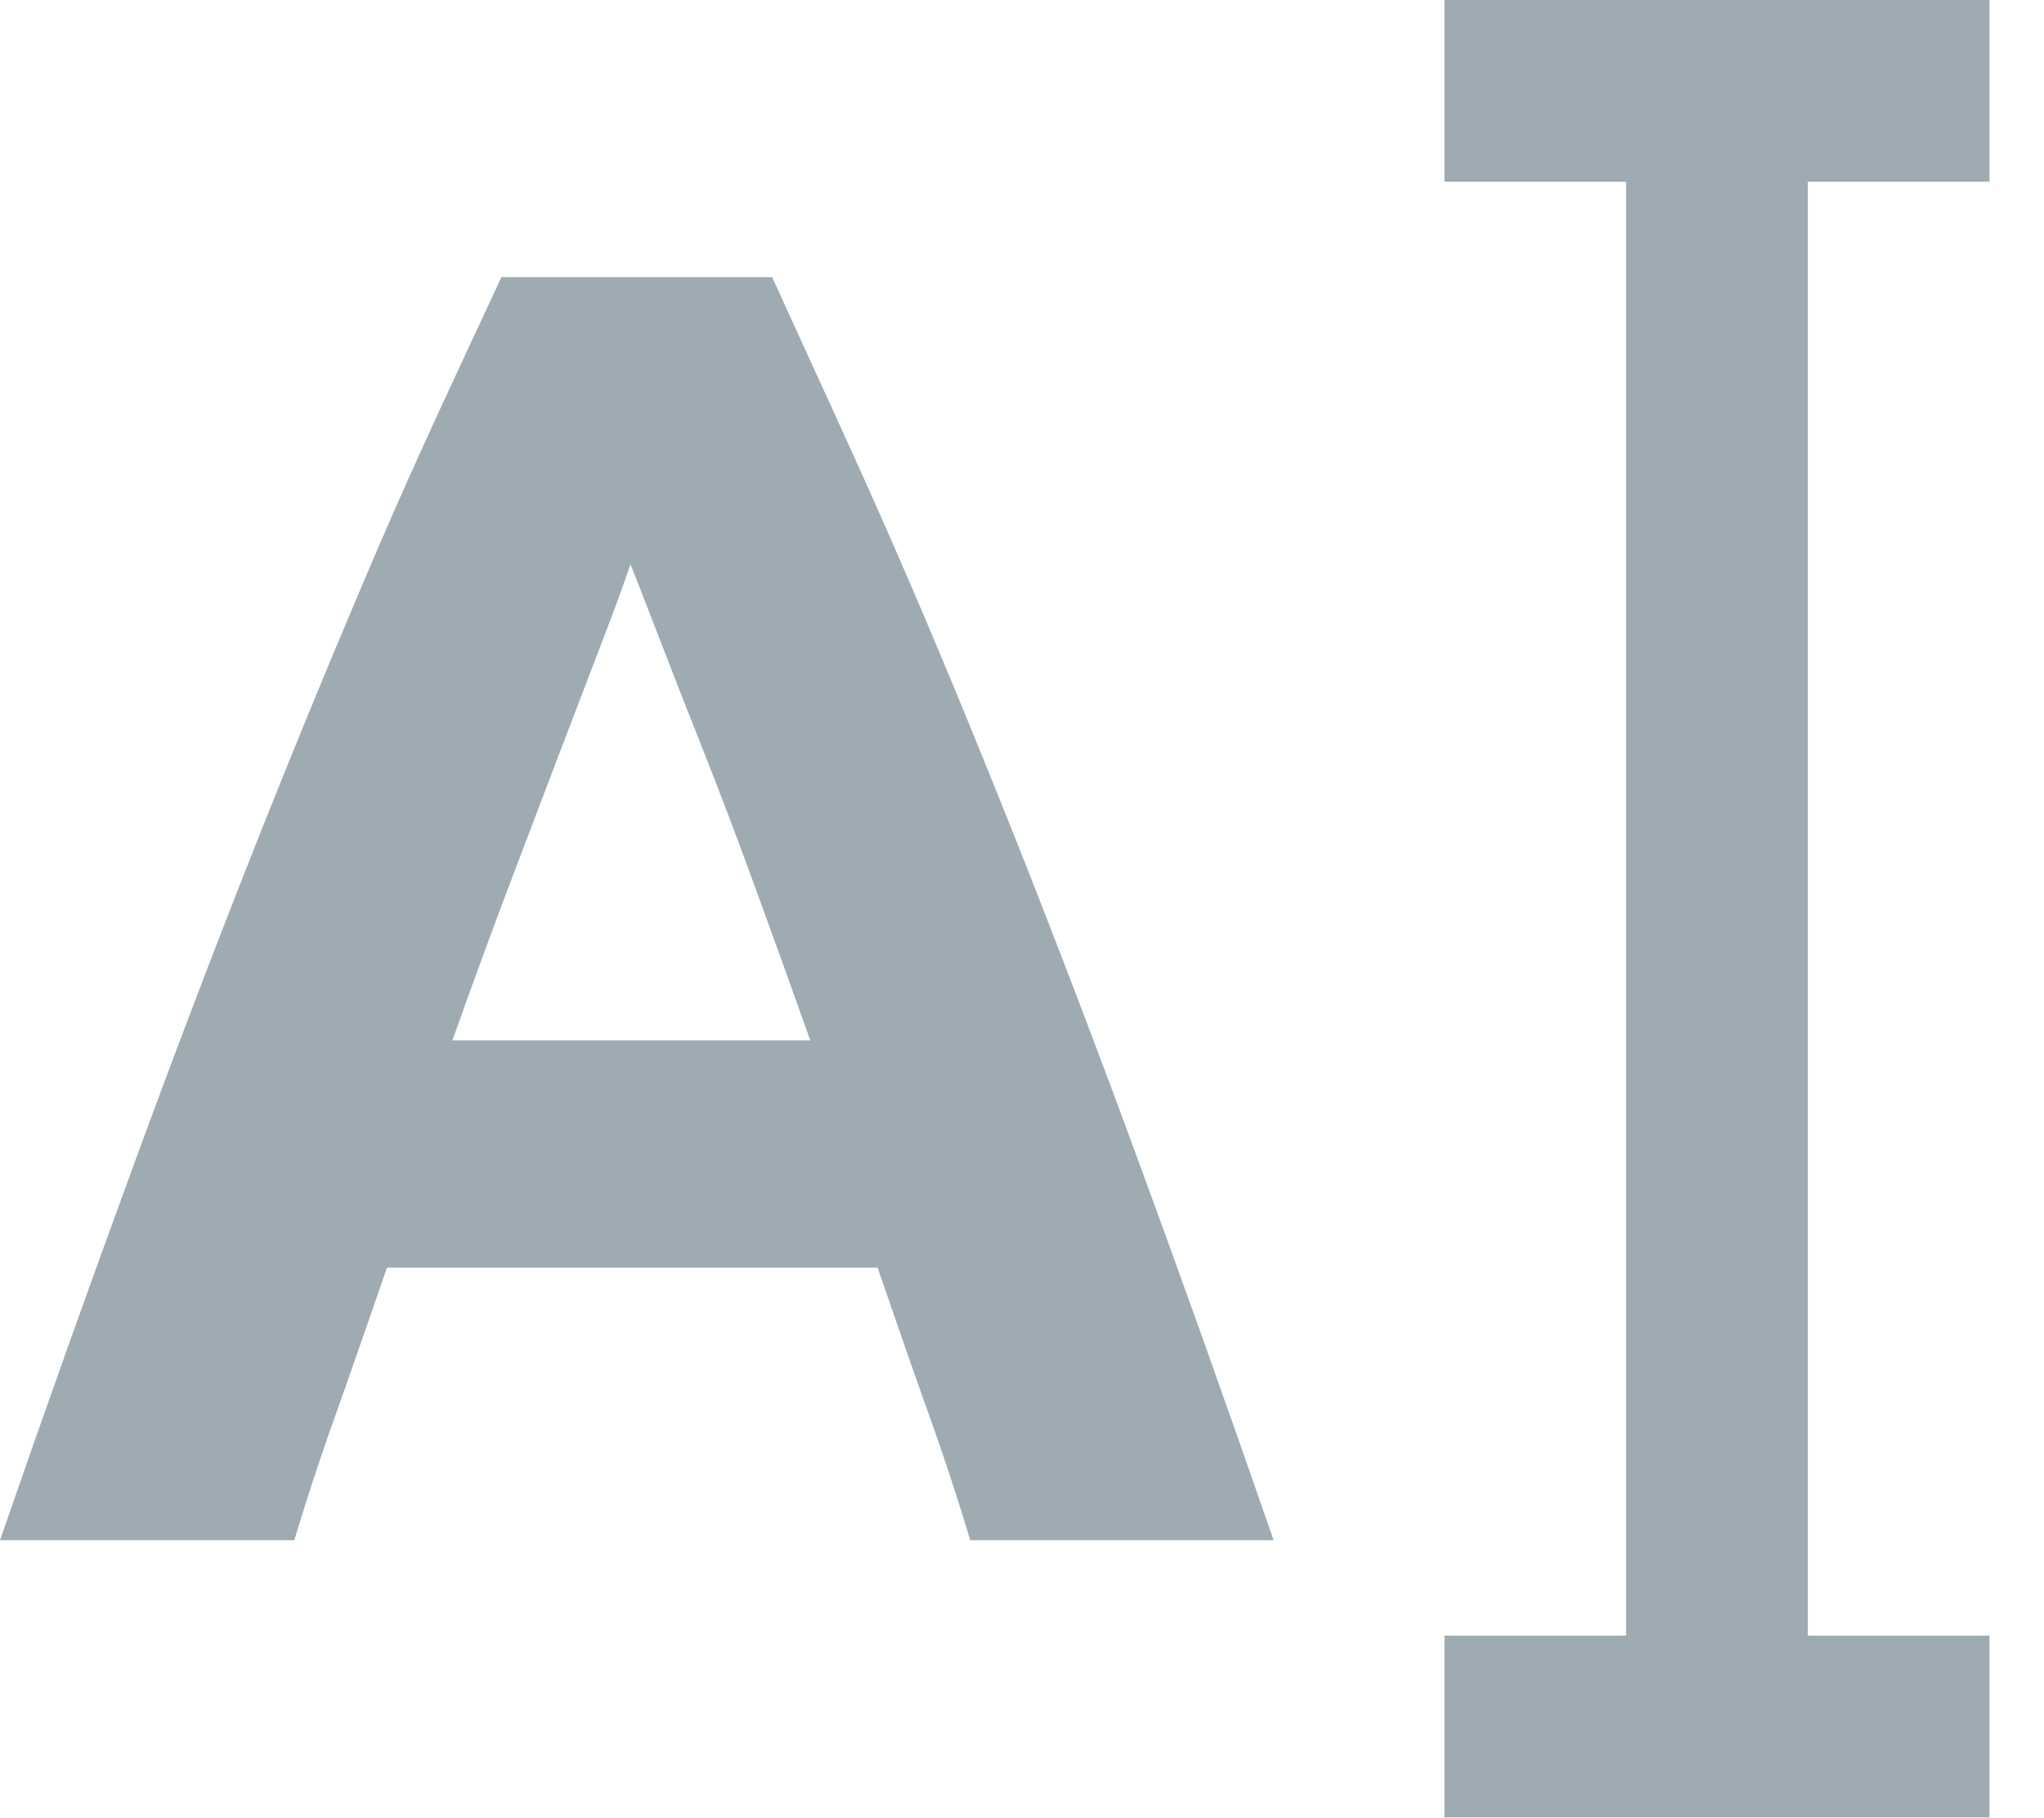
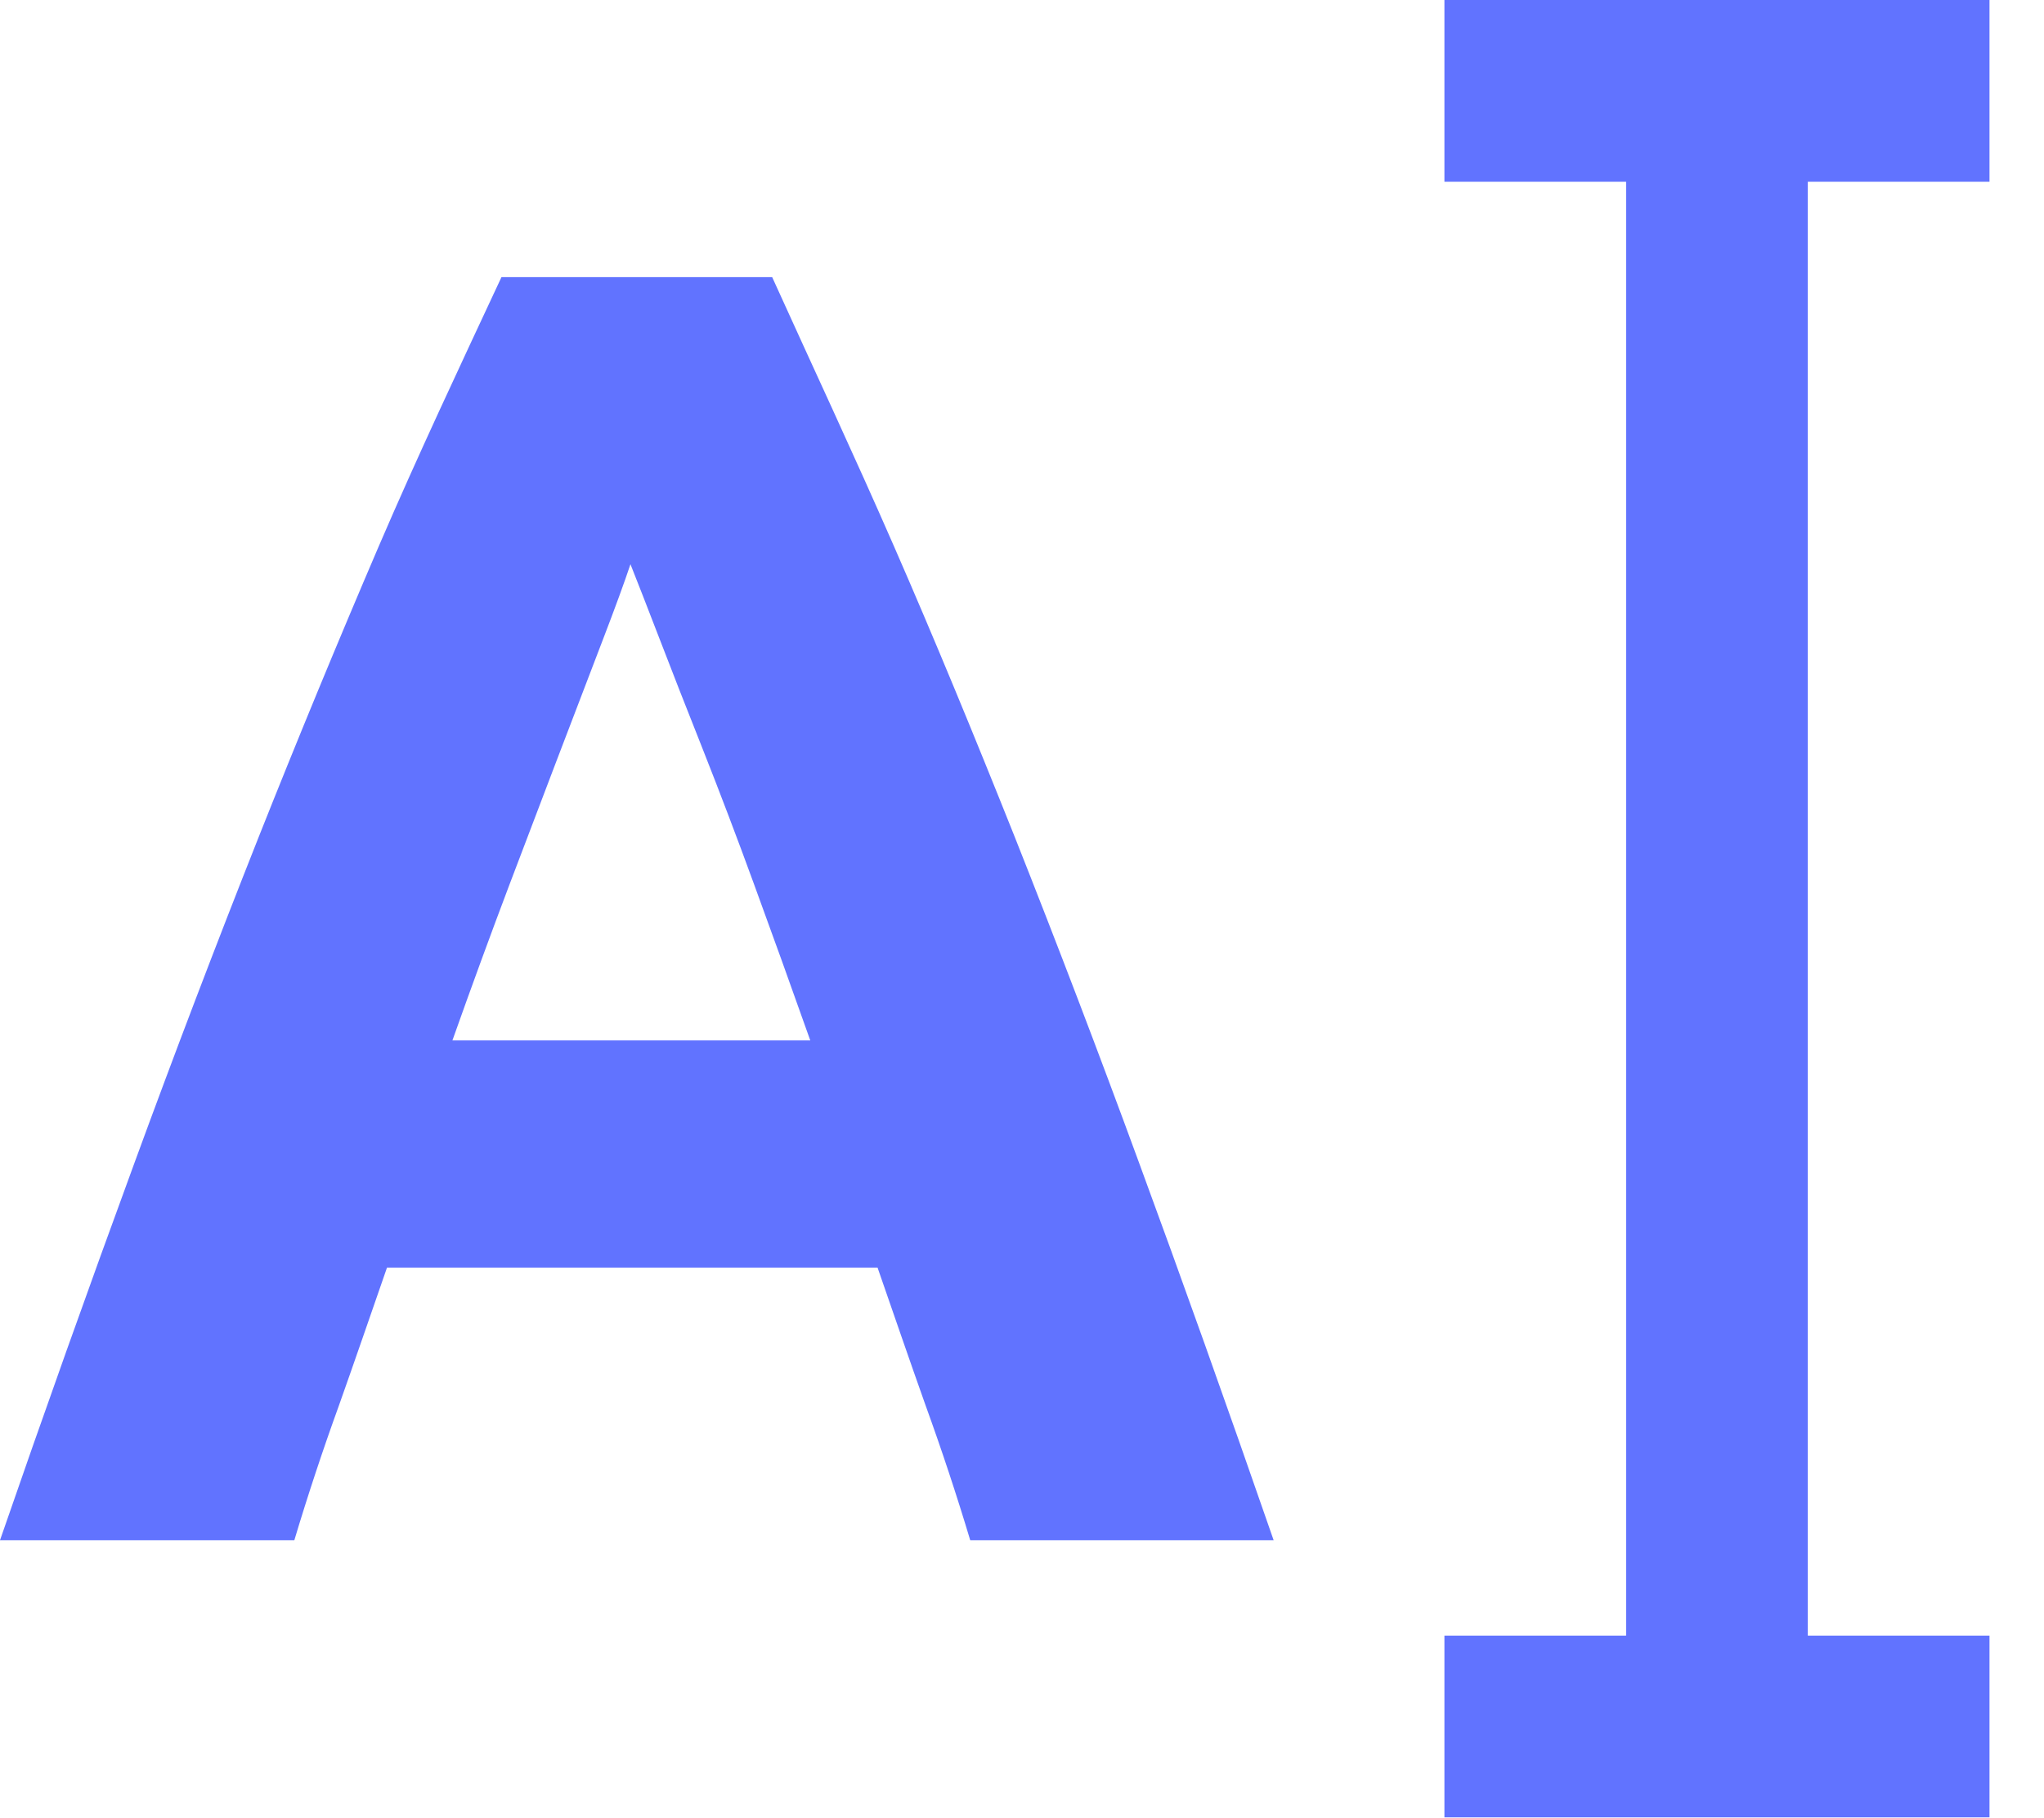
<svg xmlns="http://www.w3.org/2000/svg" width="36" height="32">
-   <path d="M17.872 14.736a235.39 235.39 0 012.192 5.744c.746 2.027 1.536 4.24 2.368 6.64h-5.344a44.4 44.4 0 00-.784-2.368c-.288-.81-.57-1.632-.848-2.432h-8.64c-.278.8-.56 1.621-.848 2.432a44.4 44.4 0 00-.784 2.368H0a371.54 371.54 0 012.368-6.644 233.104 233.104 0 012.192-5.748 206.71 206.71 0 012.112-5.112c.693-1.61 1.413-3.136 2.16-4.736H13.6c.725 1.6 1.44 3.125 2.144 4.736.704 1.61 1.413 3.328 2.128 5.12zM7.968 18.32h6.303c-.34-.96-.671-1.878-.991-2.752a94.407 94.407 0 00-.912-2.4c-.288-.725-.539-1.365-.752-1.92-.214-.555-.384-.992-.512-1.313-.107.32-.267.758-.48 1.313a1241.872 1241.872 0 00-1.648 4.32c-.331.874-.667 1.792-1.008 2.752zM35.04 3.2h-3.2v25.6h3.2V32h-9.6v-3.2h3.2V3.2h-3.2V0h9.6v3.2z" fill="#9EABB2" fill-rule="nonzero" />
+   <path d="M17.872 14.736a235.39 235.39 0 012.192 5.744c.746 2.027 1.536 4.24 2.368 6.64h-5.344a44.4 44.4 0 00-.784-2.368c-.288-.81-.57-1.632-.848-2.432h-8.64c-.278.8-.56 1.621-.848 2.432a44.4 44.4 0 00-.784 2.368H0a371.54 371.54 0 012.368-6.644 233.104 233.104 0 012.192-5.748 206.71 206.71 0 012.112-5.112c.693-1.61 1.413-3.136 2.16-4.736H13.6c.725 1.6 1.44 3.125 2.144 4.736.704 1.61 1.413 3.328 2.128 5.12zM7.968 18.32h6.303c-.34-.96-.671-1.878-.991-2.752a94.407 94.407 0 00-.912-2.4c-.288-.725-.539-1.365-.752-1.92-.214-.555-.384-.992-.512-1.313-.107.32-.267.758-.48 1.313a1241.872 1241.872 0 00-1.648 4.32c-.331.874-.667 1.792-1.008 2.752zM35.04 3.2h-3.2v25.6h3.2V32h-9.6v-3.2h3.2V3.2h-3.2V0h9.6v3.2z" fill="#6173FF" fill-rule="nonzero" />
</svg>
